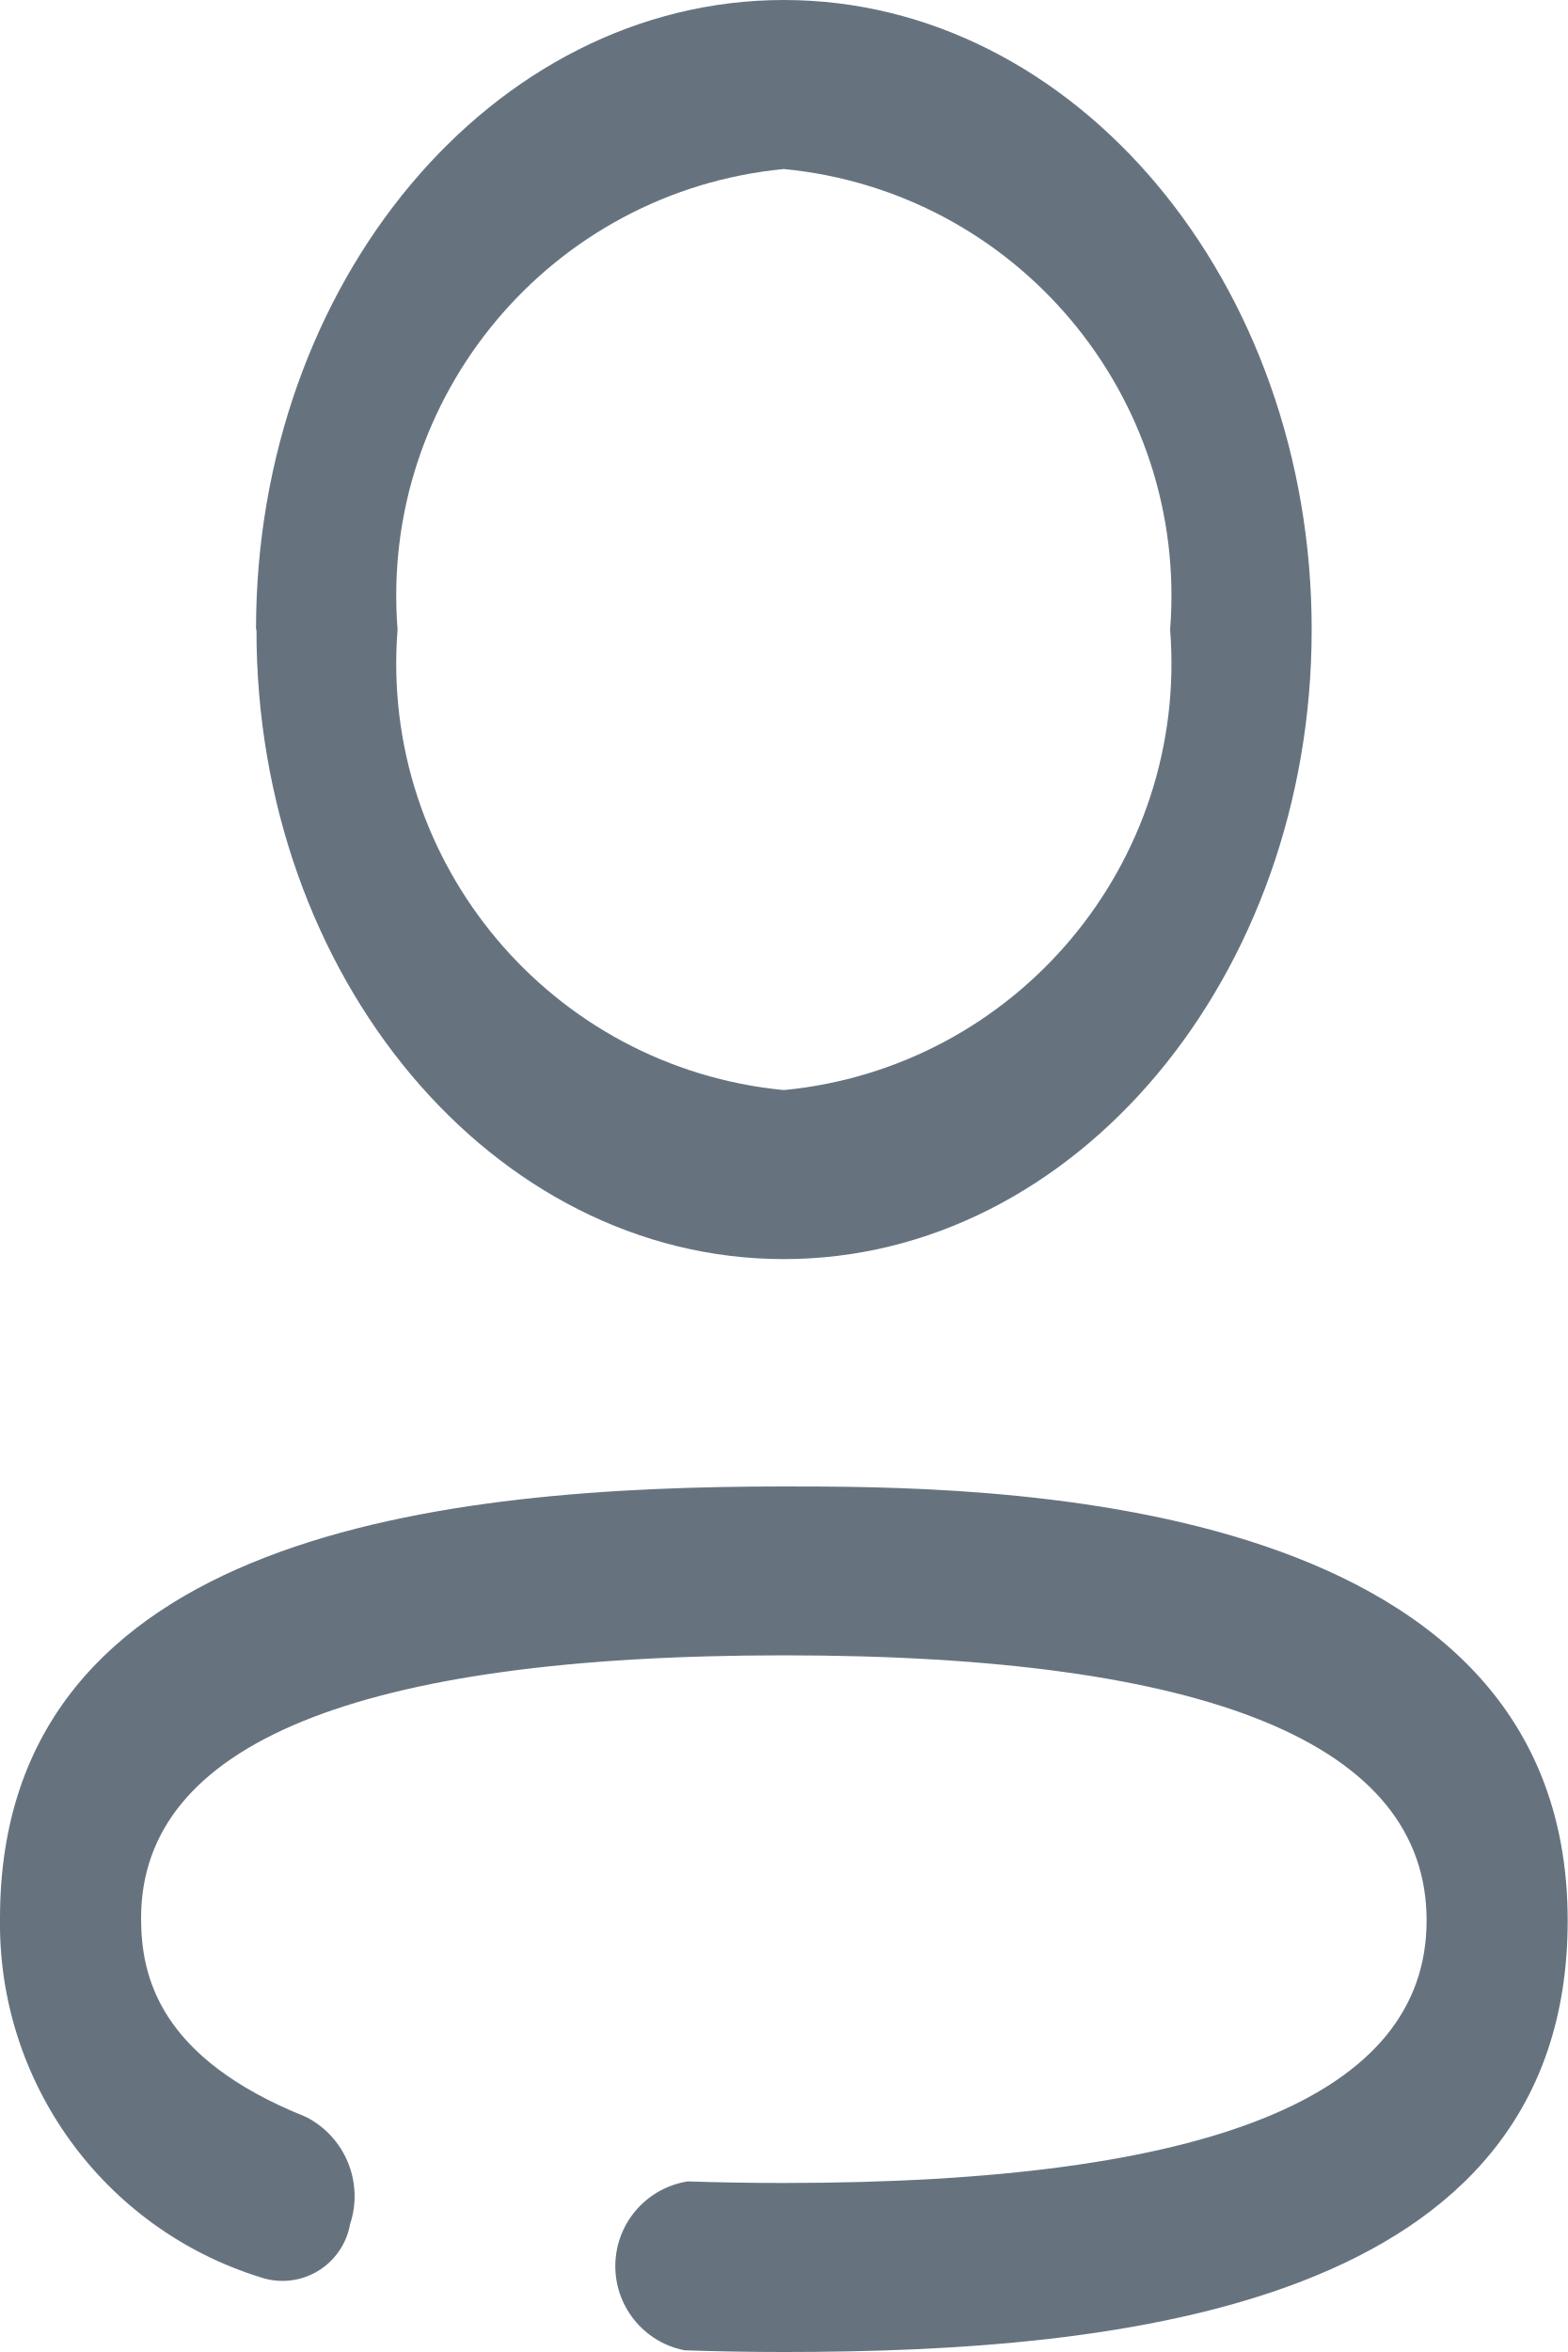
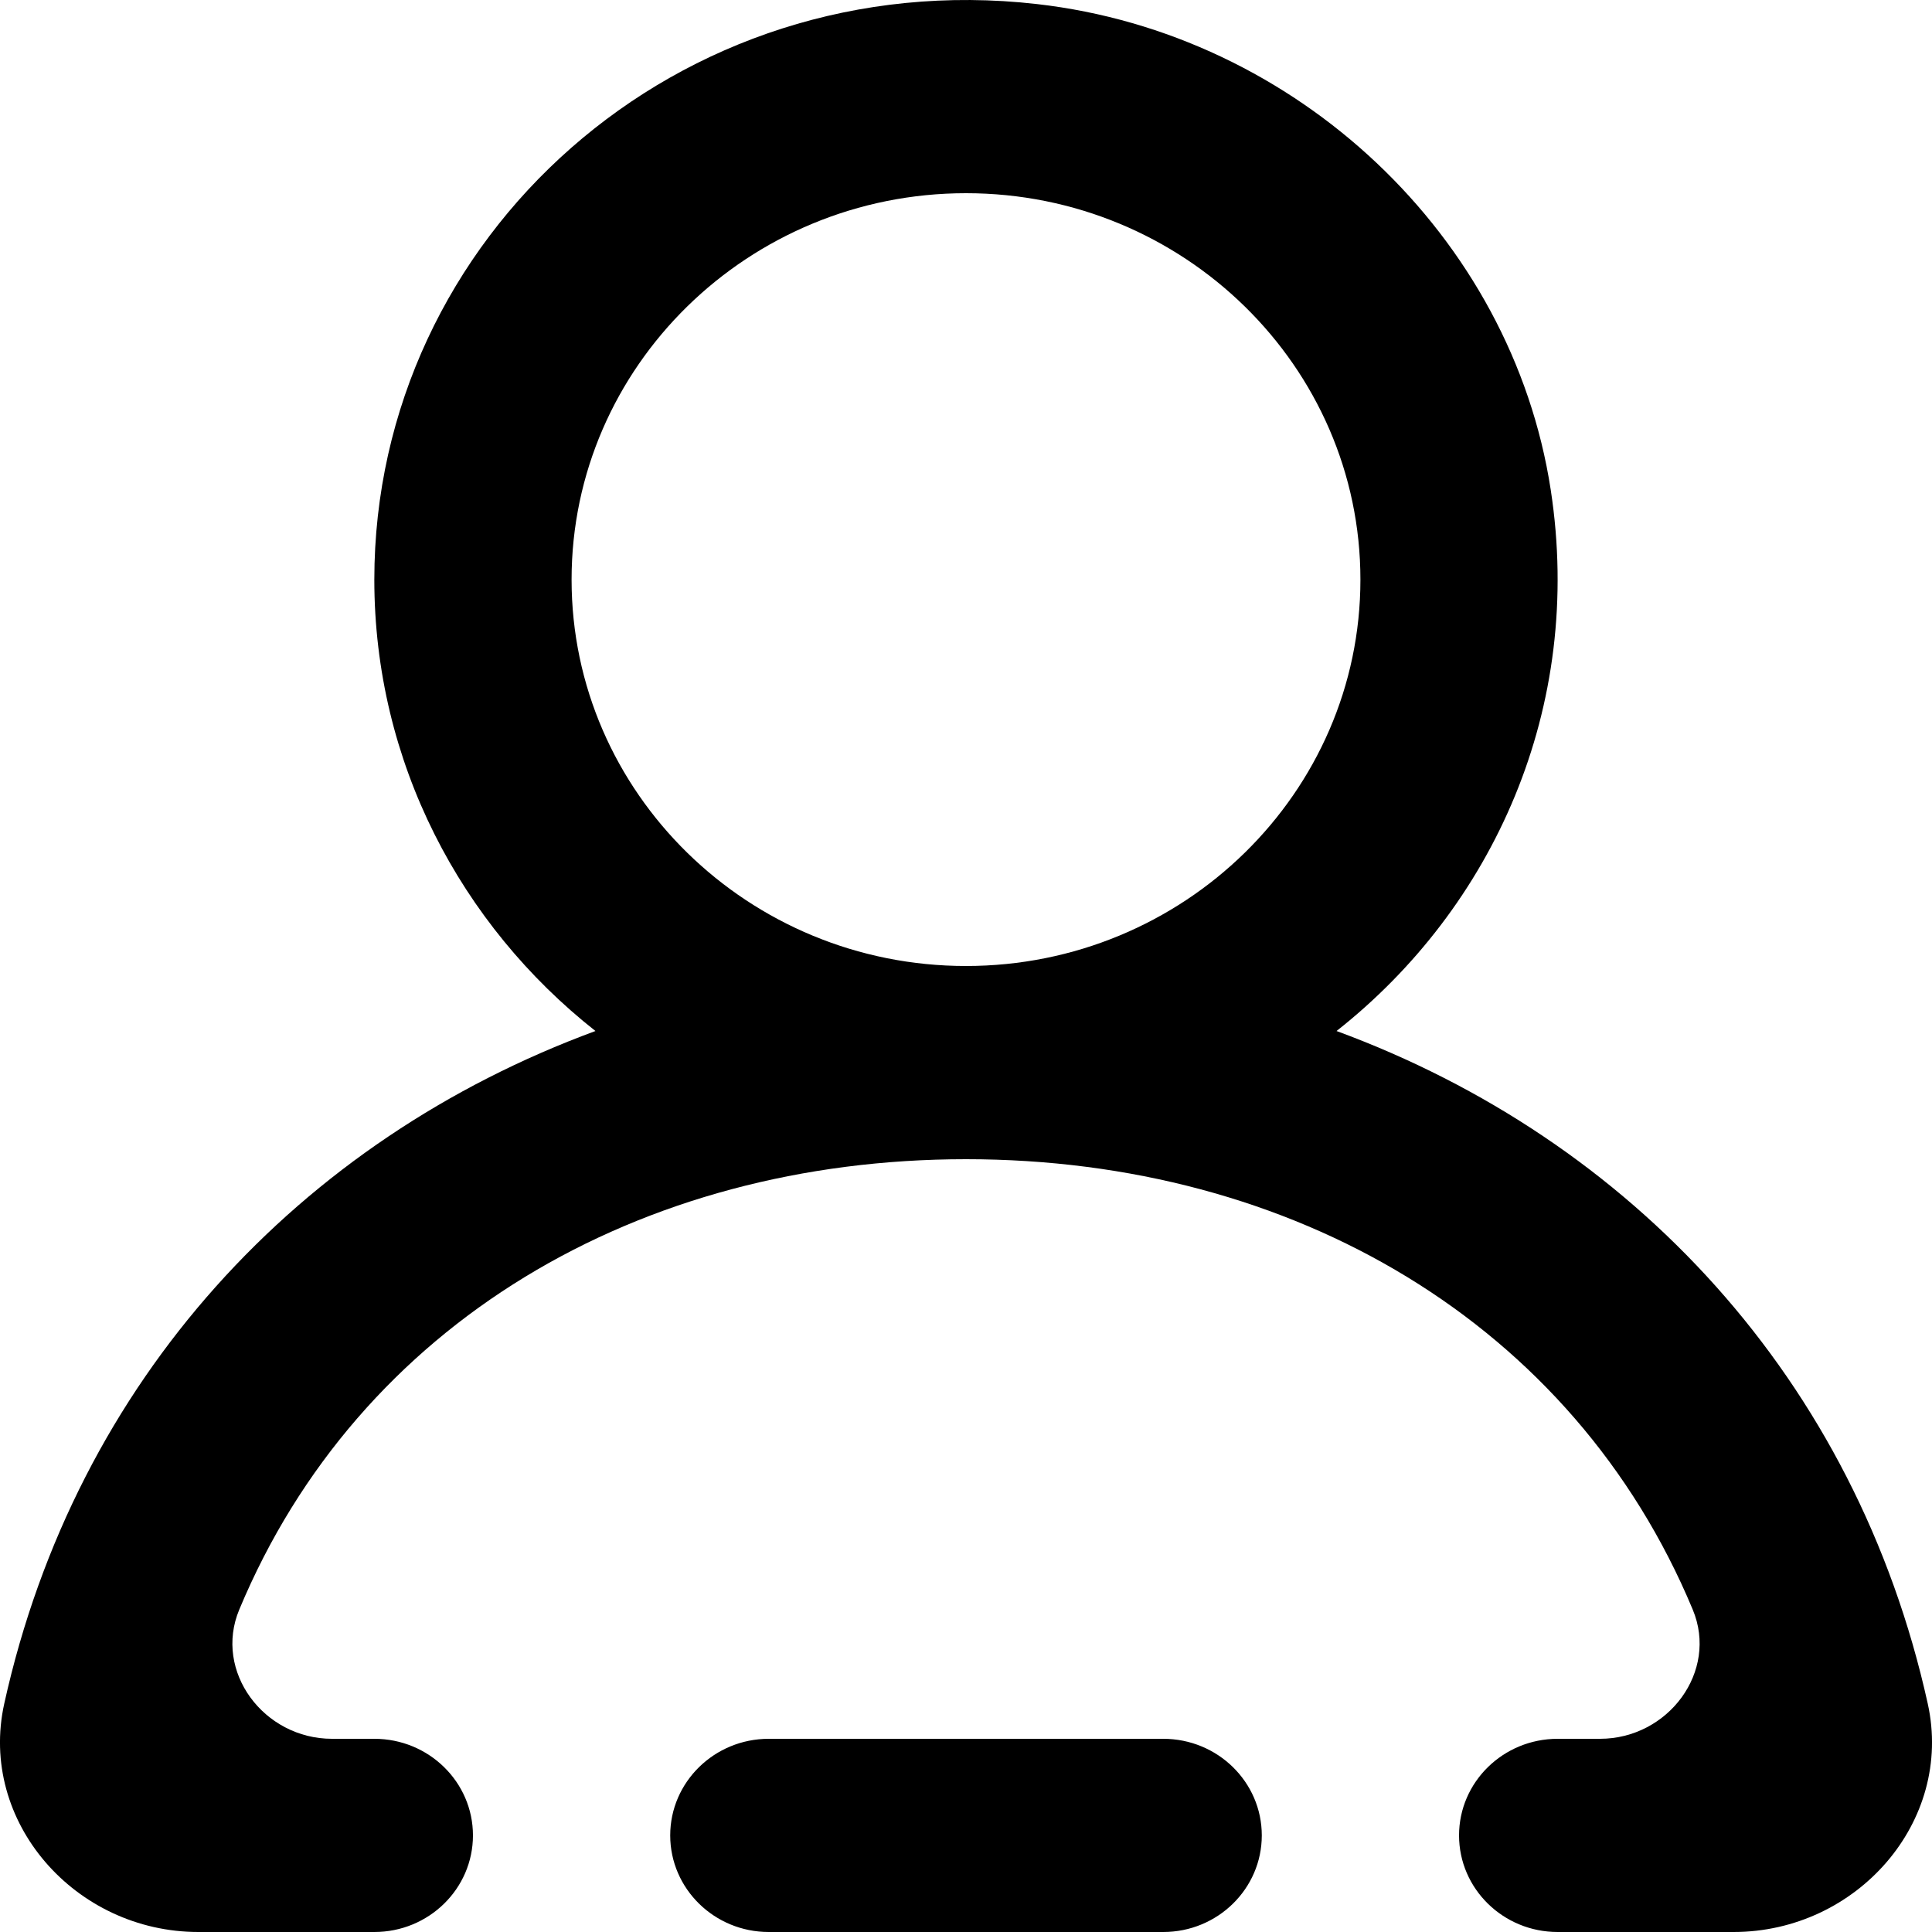
- <svg xmlns="http://www.w3.org/2000/svg" width="10" height="15" viewBox="0 0 10 15">
-   <path id="Vector" d="M2.536,4.015A2.735,2.735,0,0,1,5,1.078,2.735,2.735,0,0,1,7.464,4.015,2.735,2.735,0,0,1,5,6.952,2.735,2.735,0,0,1,2.536,4.015Zm-.9,0C1.633,6.229,3.143,8.03,5,8.03s3.367-1.8,3.367-4.015S6.857,0,5,0,1.633,1.8,1.633,4.015ZM4.361,14.989Q4.675,15,5,15c2.147,0,5-.286,5-2.752,0-2.768-3.764-2.768-5-2.768-2.147,0-5,.286-5,2.753a2.362,2.362,0,0,0,1.66,2.29.438.438,0,0,0,.573-.338A.567.567,0,0,0,1.95,13.5C1.011,13.124.9,12.6.9,12.233c0-1.112,1.379-1.676,4.1-1.676s4.1.569,4.1,1.691S7.718,13.922,5,13.922q-.311,0-.613-.01a.547.547,0,0,0-.026,1.076Z" fill="#00162a" opacity="0.6" />
+ <svg xmlns="http://www.w3.org/2000/svg" width="800px" height="800px" viewBox="0 0 20 20" version="1.1">
+   <defs>
+ 
+ </defs>
+   <g id="Page-1" stroke="none" stroke-width="1" fill="none" fill-rule="evenodd">
+     <g id="Dribbble-Light-Preview" transform="translate(-380, -2119)" fill="#000000">
+       <g id="icons" transform="translate(56, 160)">
+         <path d="M338.083,1965 C338.083,1962.794 336.252,1961 334,1961 C331.748,1961 329.917,1962.794 329.917,1965 C329.917,1967.206 331.748,1969 334,1969 C336.252,1969 338.083,1967.206 338.083,1965 M341.946,1979 L340.125,1979 C339.561,1979 339.104,1978.552 339.104,1978 C339.104,1977.448 339.561,1977 340.125,1977 L340.563,1977 C341.269,1977 341.791,1976.303 341.523,1975.662 C340.287,1972.698 337.384,1971 334,1971 C330.616,1971 327.713,1972.698 326.477,1975.662 C326.209,1976.303 326.731,1977 327.437,1977 L327.875,1977 C328.439,1977 328.896,1977.448 328.896,1978 C328.896,1978.552 328.439,1979 327.875,1979 L326.054,1979 C324.778,1979 323.774,1977.857 324.044,1976.636 C324.787,1973.277 327.108,1970.798 330.164,1969.673 C328.77,1968.574 327.875,1966.89 327.875,1965 C327.875,1961.449 331.023,1958.619 334.734,1959.042 C337.423,1959.348 339.65,1961.447 340.053,1964.07 C340.4,1966.331 339.456,1968.396 337.836,1969.673 C340.892,1970.798 343.213,1973.277 343.956,1976.636 C344.226,1977.857 343.222,1979 341.946,1979 M337.062,1978 C337.062,1978.552 336.605,1979 336.042,1979 L331.958,1979 C331.395,1979 330.938,1978.552 330.938,1978 C330.938,1977.448 331.395,1977 331.958,1977 L336.042,1977 C336.605,1977 337.062,1977.448 337.062,1978" id="profile_round-[#1346]">
+ 
+ </path>
+       </g>
+     </g>
+   </g>
</svg>
